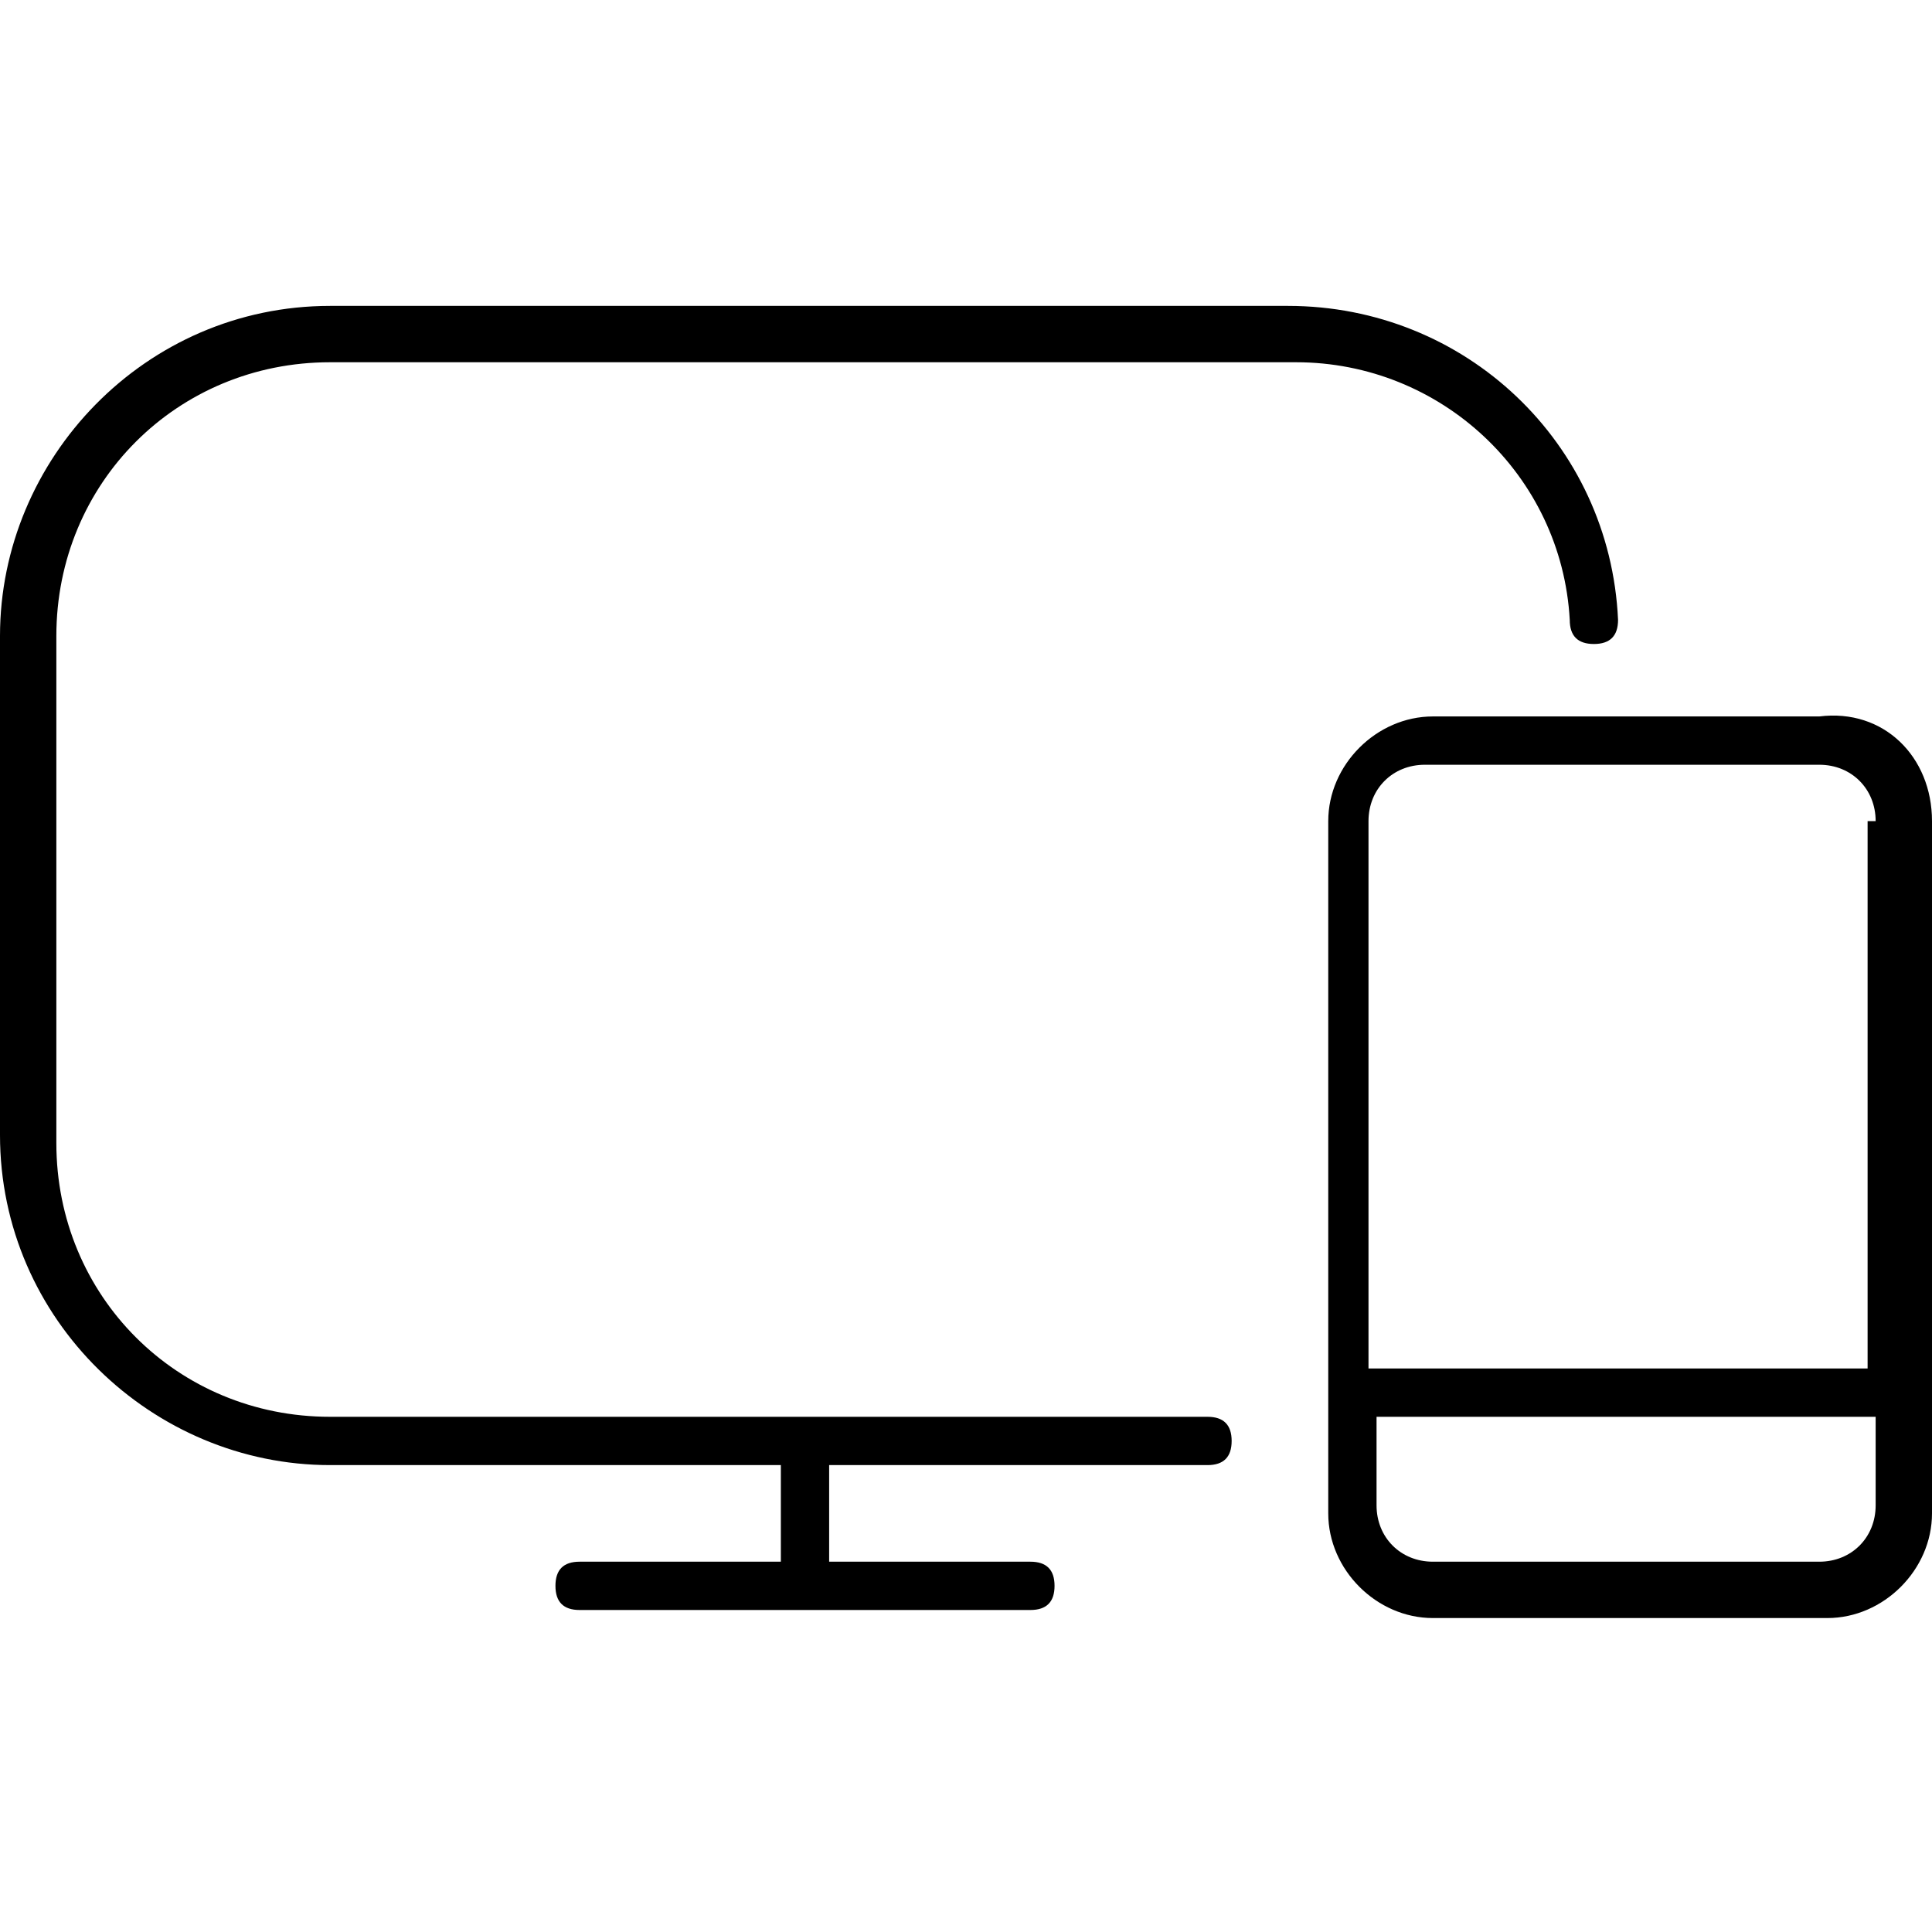
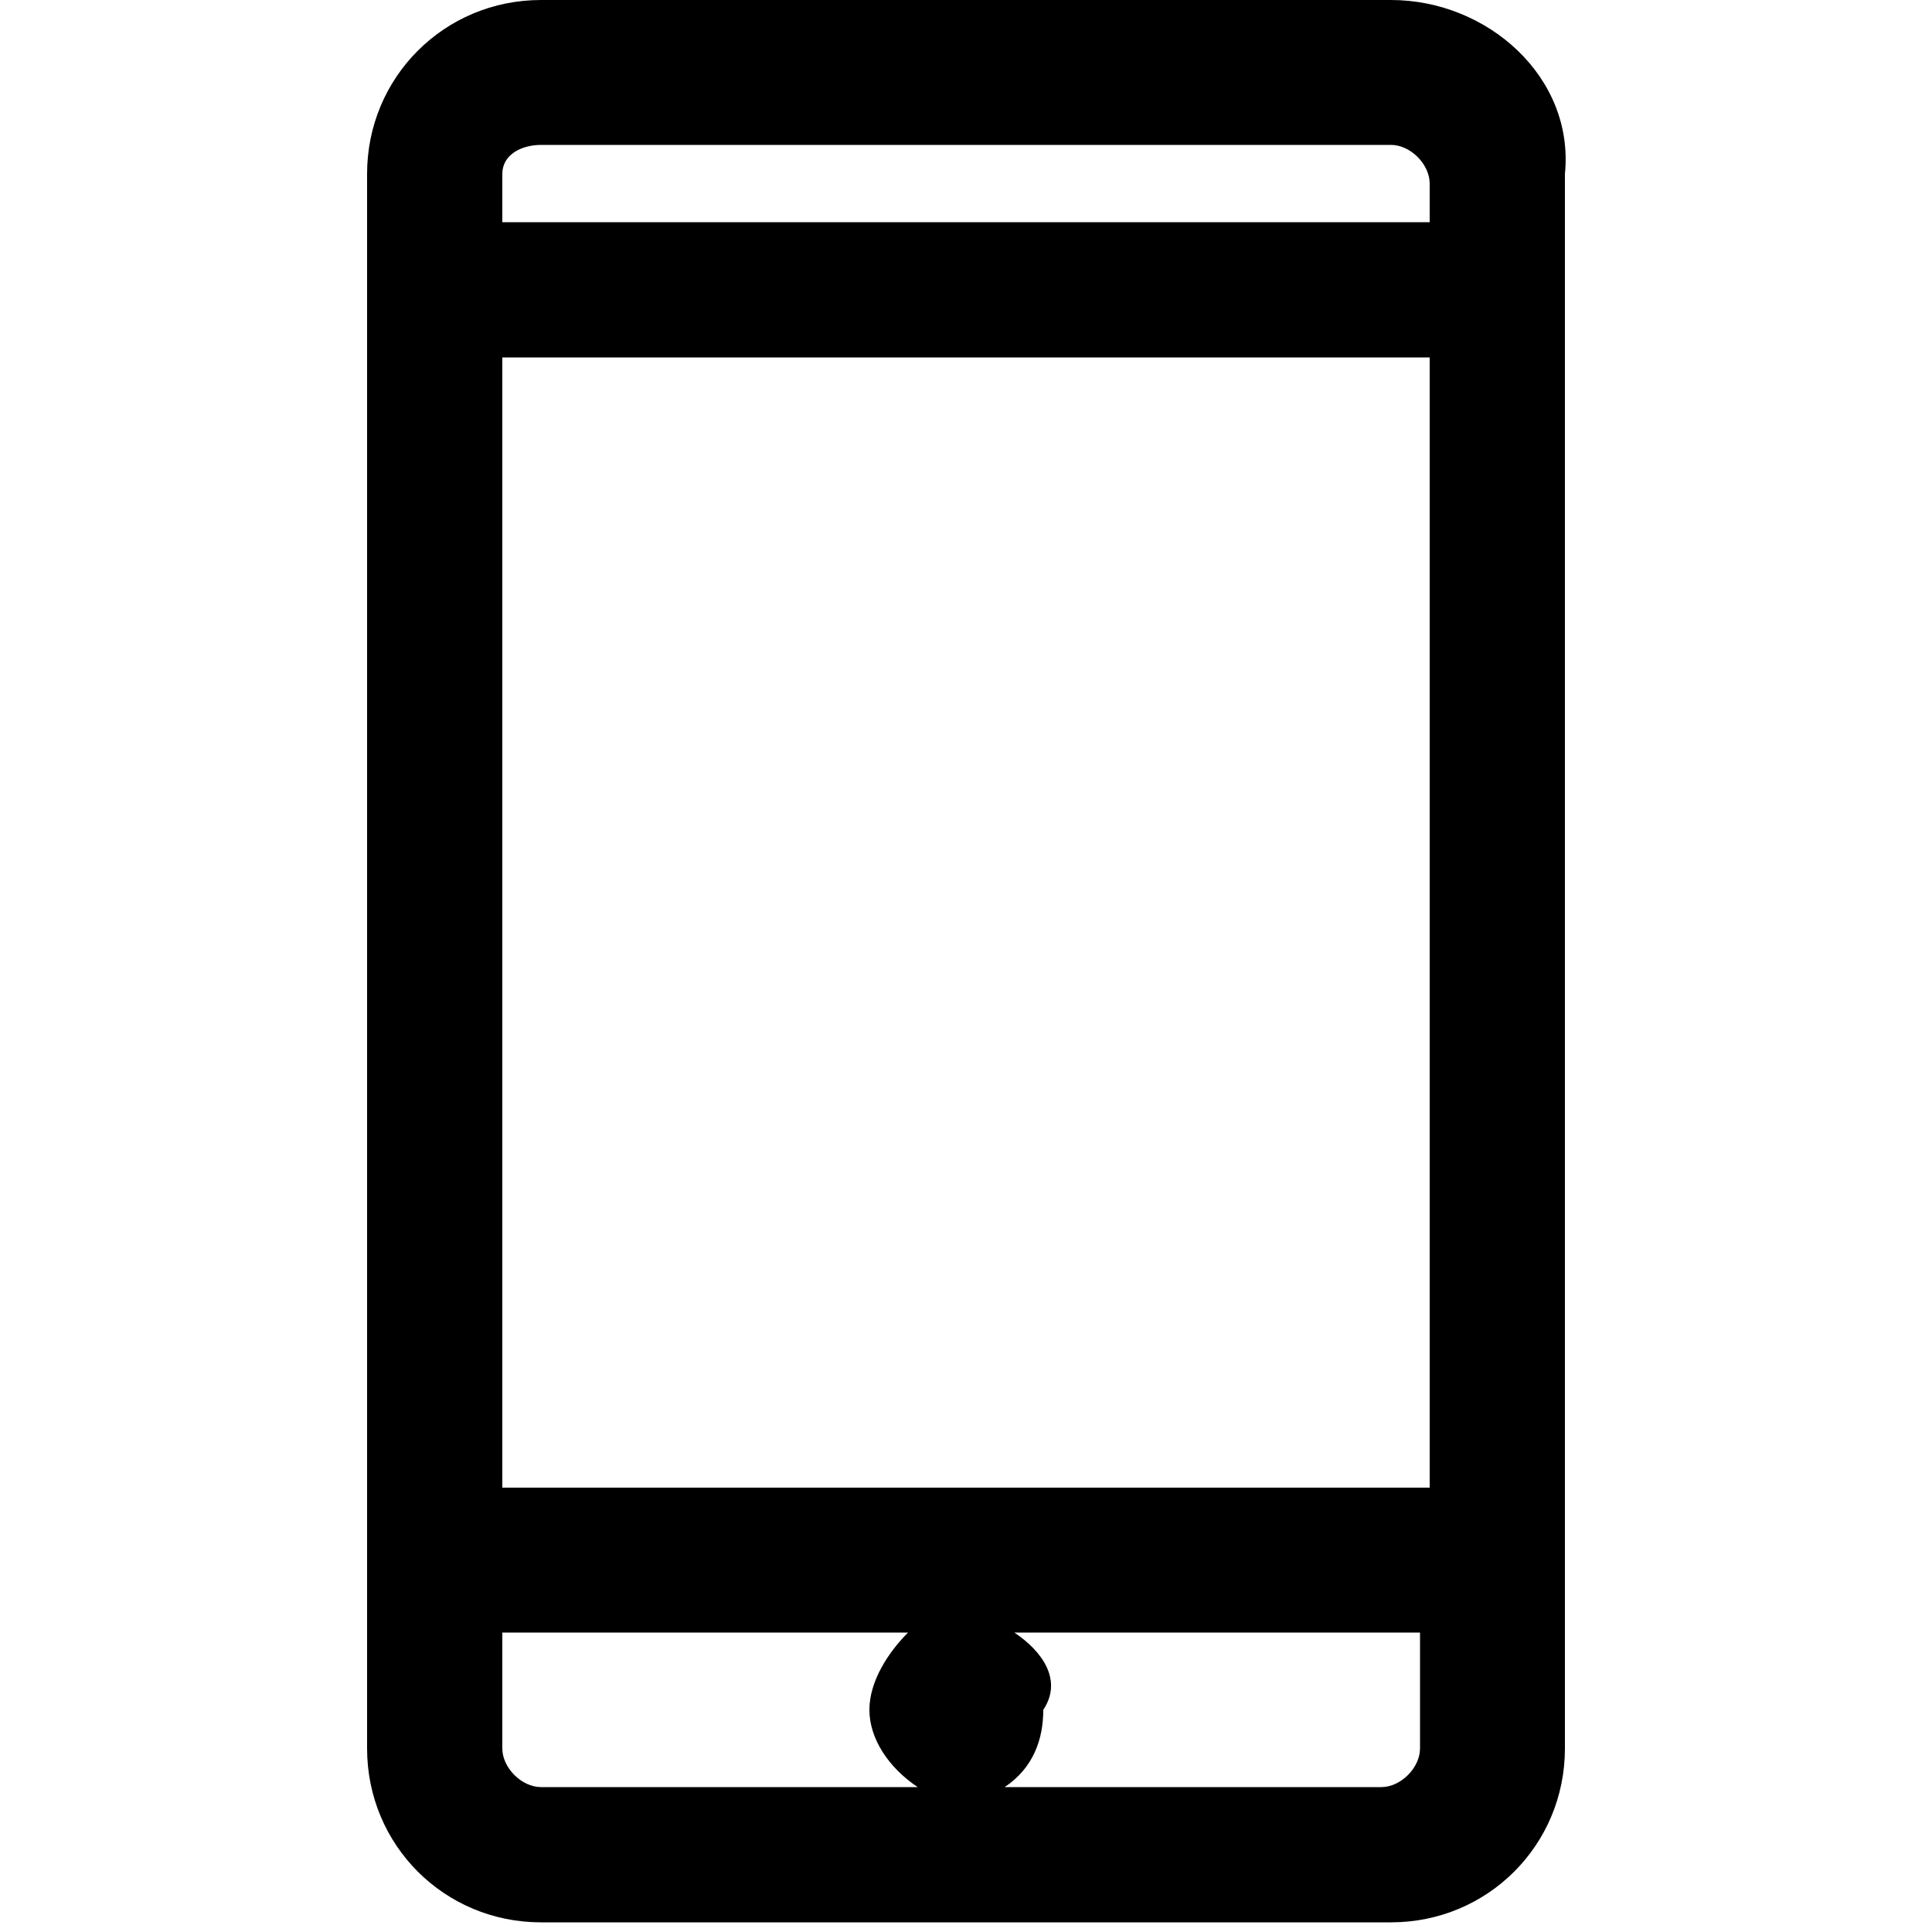
- <svg xmlns="http://www.w3.org/2000/svg" version="1.1" id="Layer_1" x="0px" y="0px" viewBox="0 0 24 24" style="enable-background:new 0 0 24 24;" xml:space="preserve">
-   <path d="M0.7,7.9v6.3c0,1.9,1.5,3.4,3.4,3.4H15c0.2,0,0.3,0.1,0.3,0.3c0,0.2-0.1,0.3-0.3,0.3h-4.7v1.2h2.5c0.2,0,0.3,0.1,0.3,0.3  s-0.1,0.3-0.3,0.3H7.2c-0.2,0-0.3-0.1-0.3-0.3s0.1-0.3,0.3-0.3h2.5v-1.2H4.1c-2.2,0-4.1-1.8-4.1-4.1V7.9c0-2.2,1.8-4.1,4.1-4.1H16  c2.2,0,4,1.7,4.1,3.9c0,0.2-0.1,0.3-0.3,0.3c-0.2,0-0.3-0.1-0.3-0.3c-0.1-1.8-1.6-3.2-3.4-3.2H4.1C2.2,4.5,0.7,6,0.7,7.9z M24,10.2  v8.6c0,0.7-0.6,1.3-1.3,1.3h-4.9c-0.7,0-1.3-0.6-1.3-1.3v-8.6c0-0.7,0.6-1.3,1.3-1.3h4.8C23.4,8.8,24,9.4,24,10.2z M23.3,17.6h-6.2  v1.1c0,0.4,0.3,0.7,0.7,0.7h4.8c0.4,0,0.7-0.3,0.7-0.7V17.6z M23.3,10.2c0-0.4-0.3-0.7-0.7-0.7h-4.9c-0.4,0-0.7,0.3-0.7,0.7V17h6.2  V10.2z" />
+ <svg xmlns="http://www.w3.org/2000/svg" version="1.1" id="Layer_1" x="0px" y="0px" viewBox="0 0 20 20" style="enable-background:new 0 0 20 20;" xml:space="preserve">
+   <path d="M14.4,0H5.6c-1,0-1.8,0.8-1.8,1.8v16.3c0,1,0.8,1.8,1.8,1.8h8.8c1,0,1.8-0.8,1.8-1.8V1.8C16.3,0.8,15.4,0,14.4,0z   M10.5,16.9h4.2v1.2c0,0.2-0.2,0.4-0.4,0.4h-3.9c0.3-0.2,0.4-0.5,0.4-0.8C11,17.4,10.8,17.1,10.5,16.9z M9.5,18.5H5.6  c-0.2,0-0.4-0.2-0.4-0.4v-1.2h4.2C9.2,17.1,9,17.4,9,17.7C9,18,9.2,18.3,9.5,18.5z M14.8,3.7v11.7H5.2V3.7H14.8z M5.6,1.5h8.8  c0.2,0,0.4,0.2,0.4,0.4v0.4H5.2V1.8C5.2,1.6,5.4,1.5,5.6,1.5z" />
</svg>
